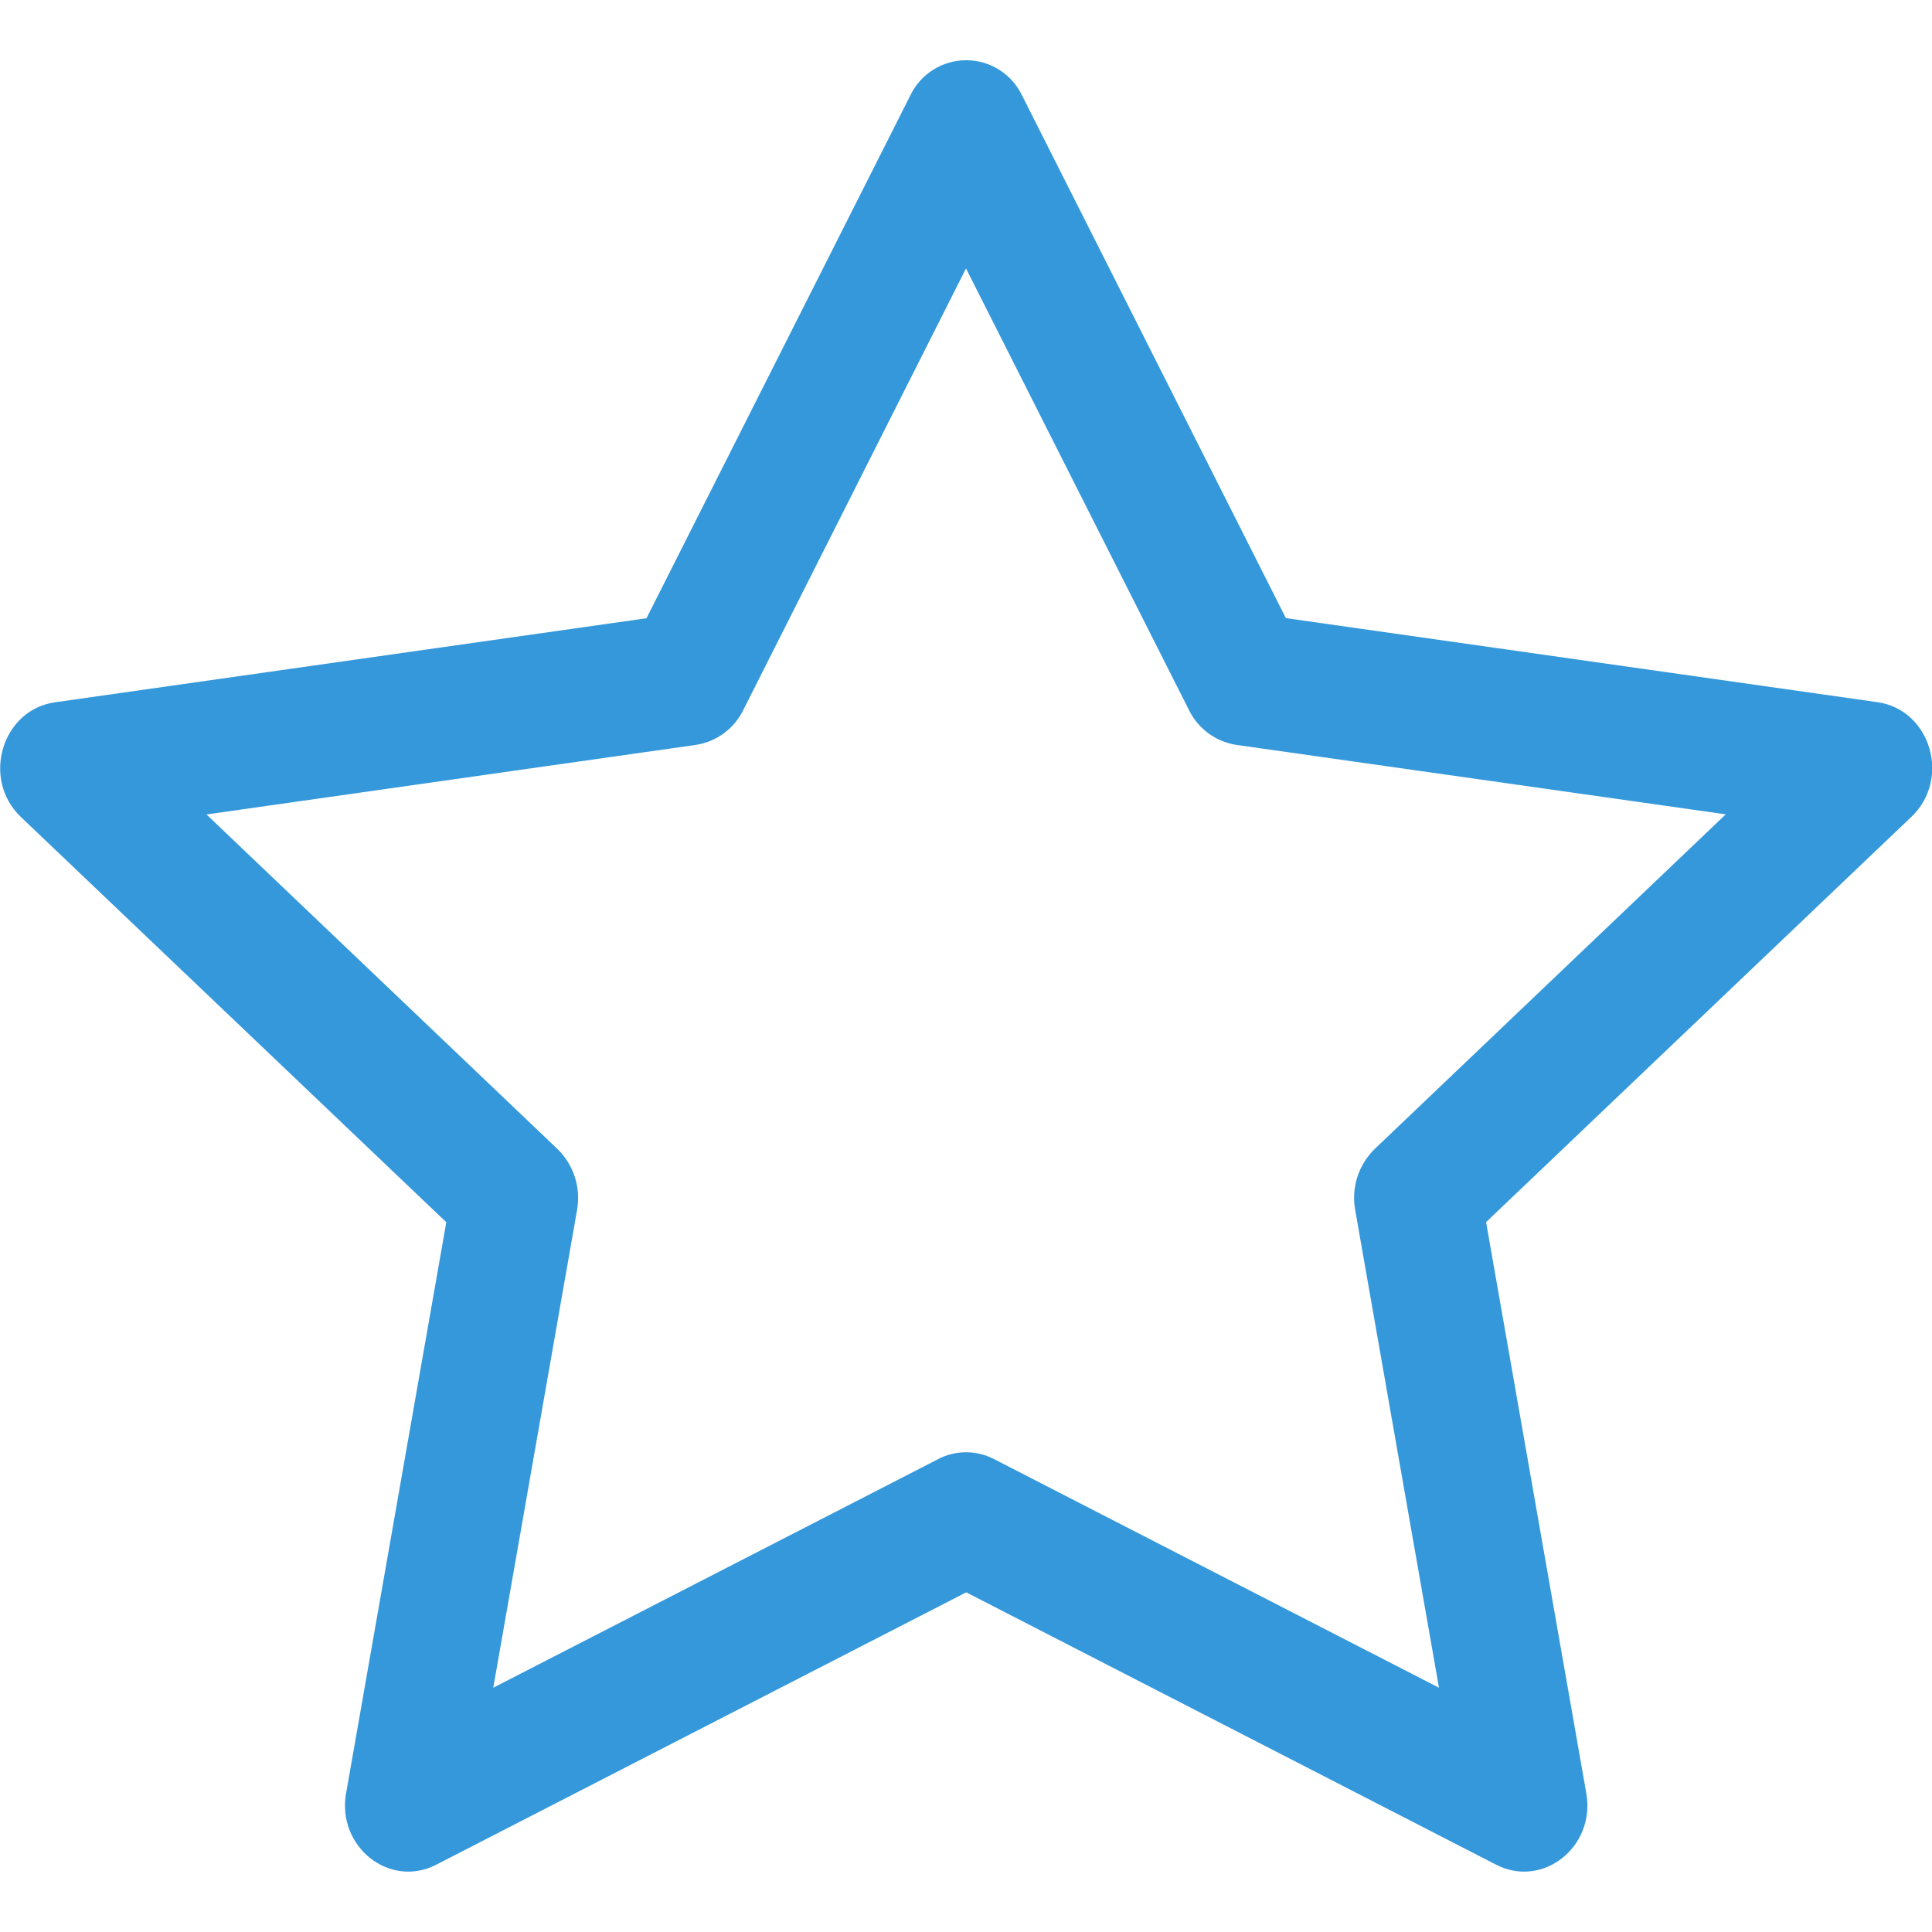
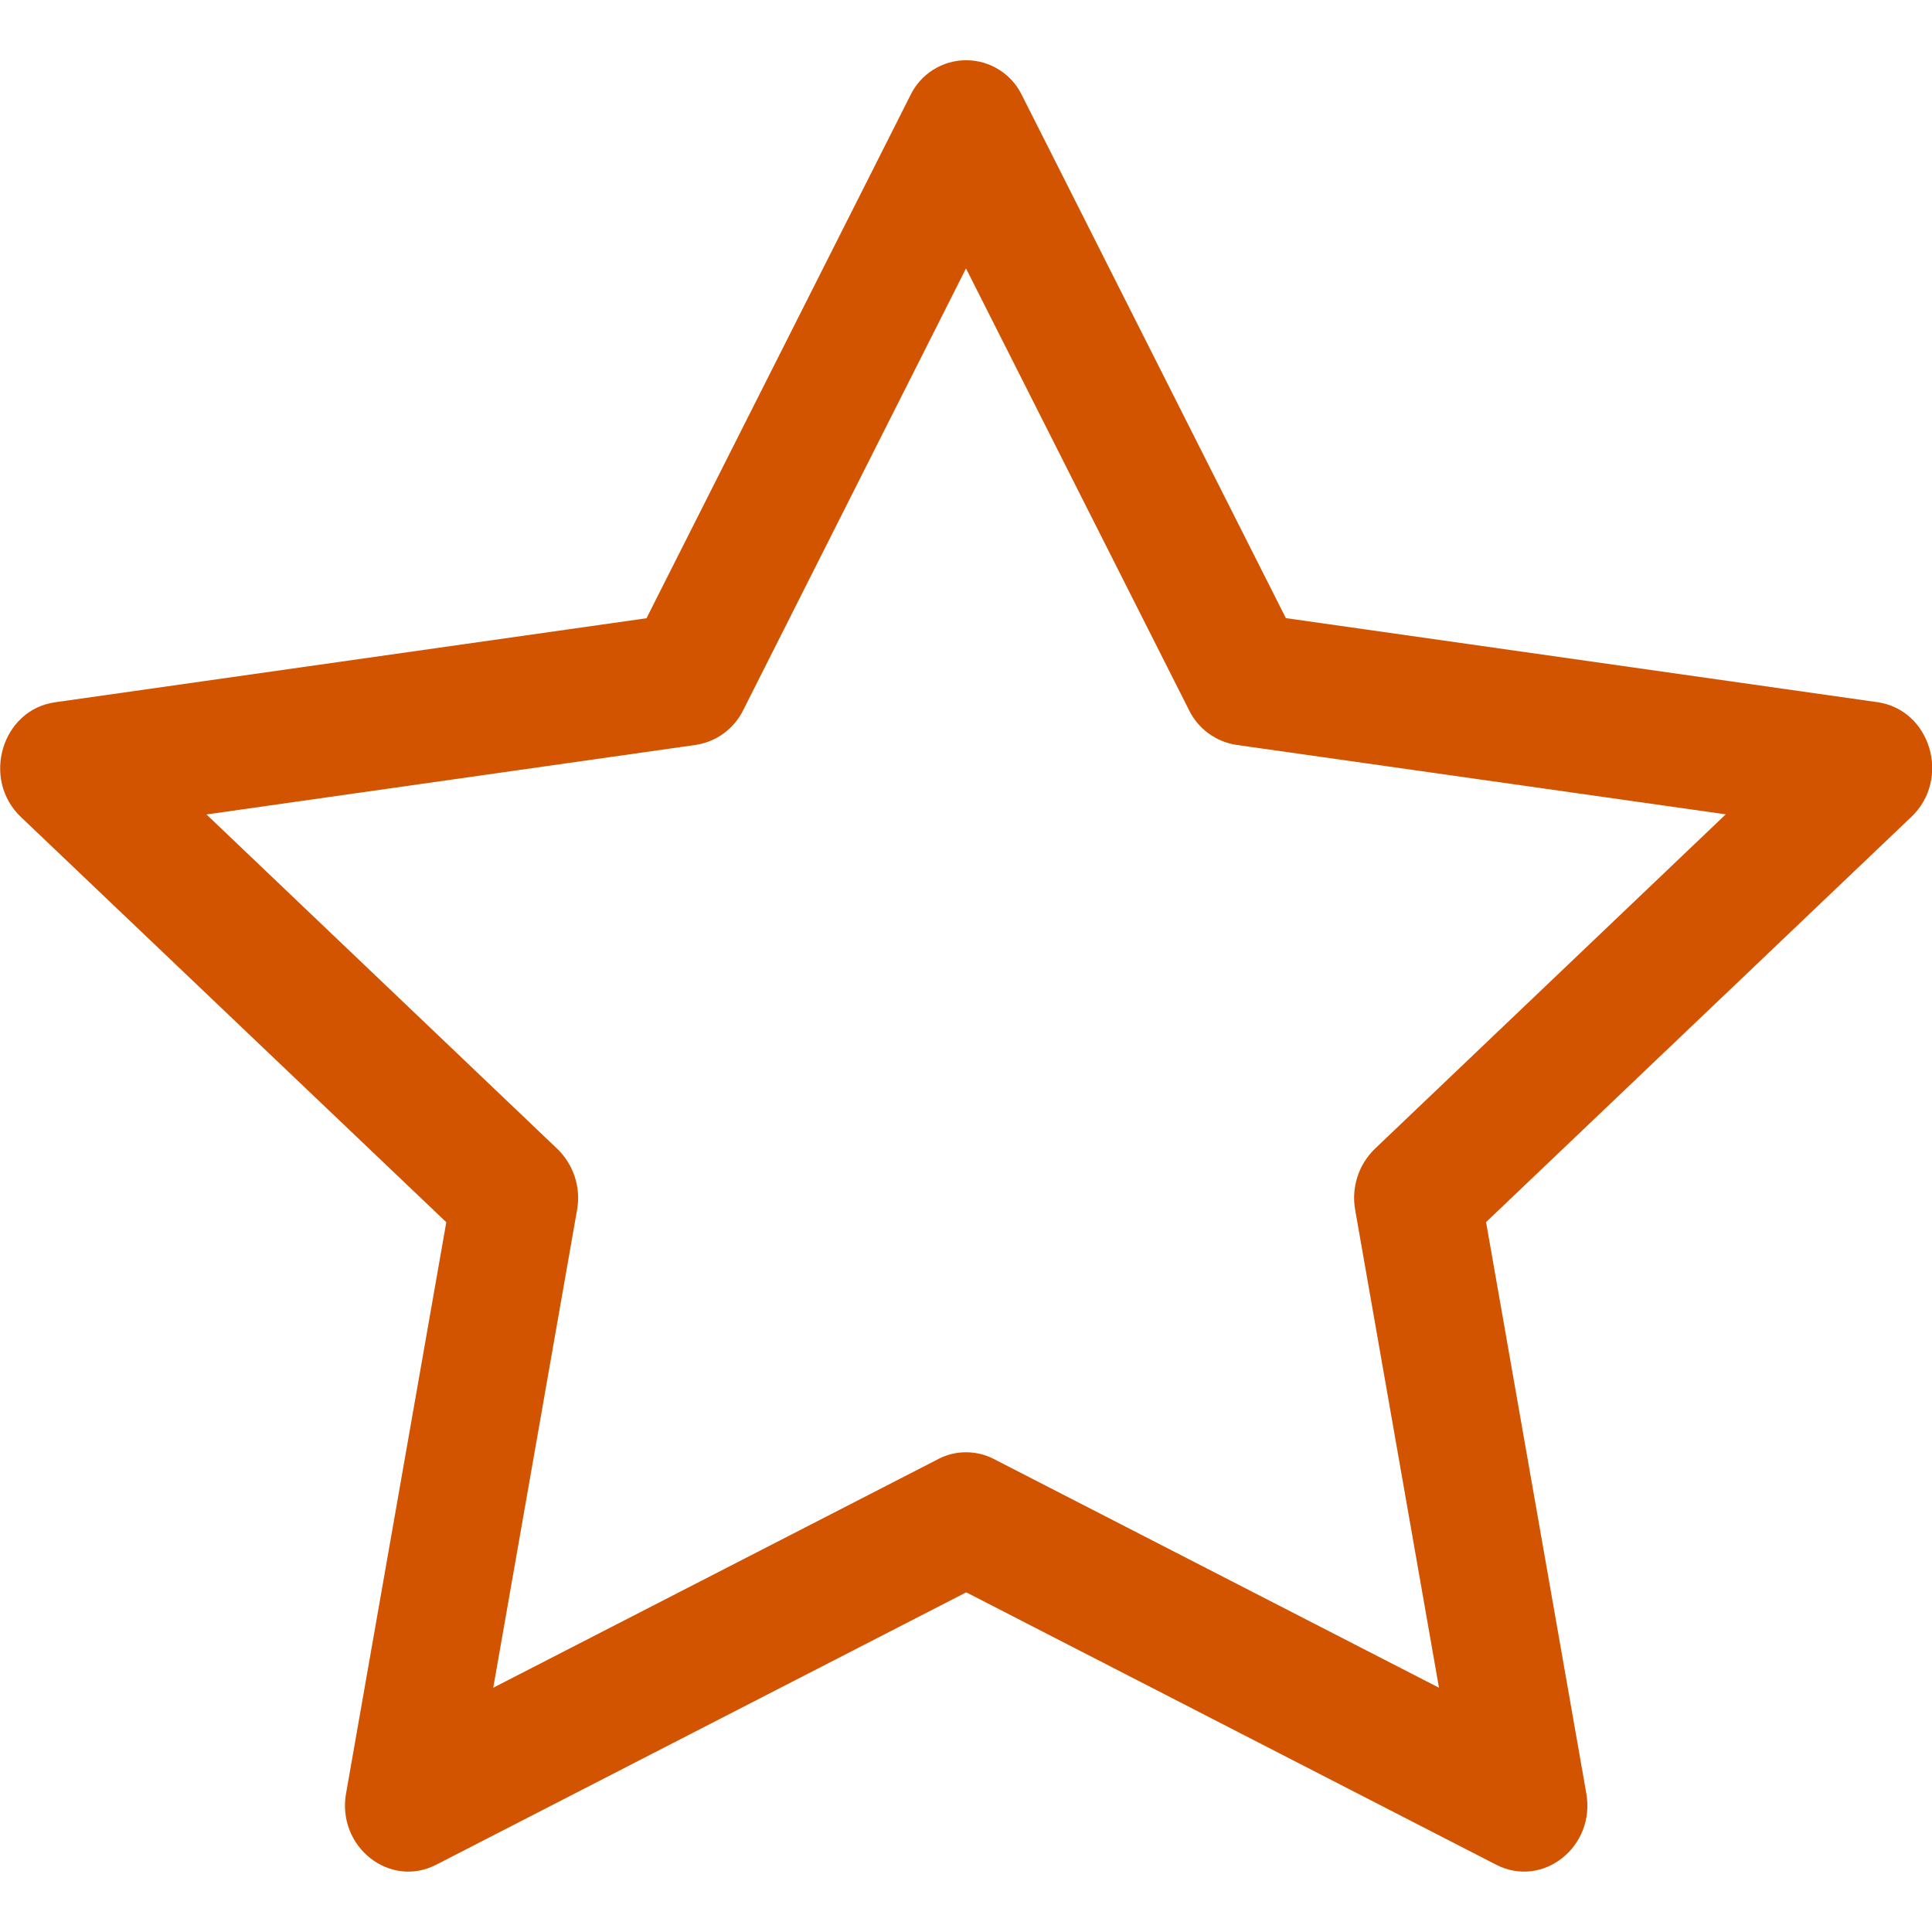
- <svg xmlns="http://www.w3.org/2000/svg" width="16" height="16" fill="#3498db" class="bi bi-star" viewBox="0 0 16 16">
+ <svg xmlns="http://www.w3.org/2000/svg" width="16" height="16" fill="#d35400" class="bi bi-star" viewBox="0 0 16 16">
  <path d="M2.866 14.85c-.078.444.36.791.746.593l4.39-2.256 4.389 2.256c.386.198.824-.149.746-.592l-.83-4.73 3.522-3.356c.33-.314.16-.888-.282-.95l-4.898-.696L8.465.792a.513.513 0 0 0-.927 0L5.354 5.12l-4.898.696c-.441.062-.612.636-.283.95l3.523 3.356-.83 4.73zm4.905-2.767-3.686 1.894.694-3.957a.565.565 0 0 0-.163-.505L1.71 6.745l4.052-.576a.525.525 0 0 0 .393-.288L8 2.223l1.847 3.658a.525.525 0 0 0 .393.288l4.052.575-2.906 2.77a.565.565 0 0 0-.163.506l.694 3.957-3.686-1.894a.503.503 0 0 0-.461 0z" />
</svg>
